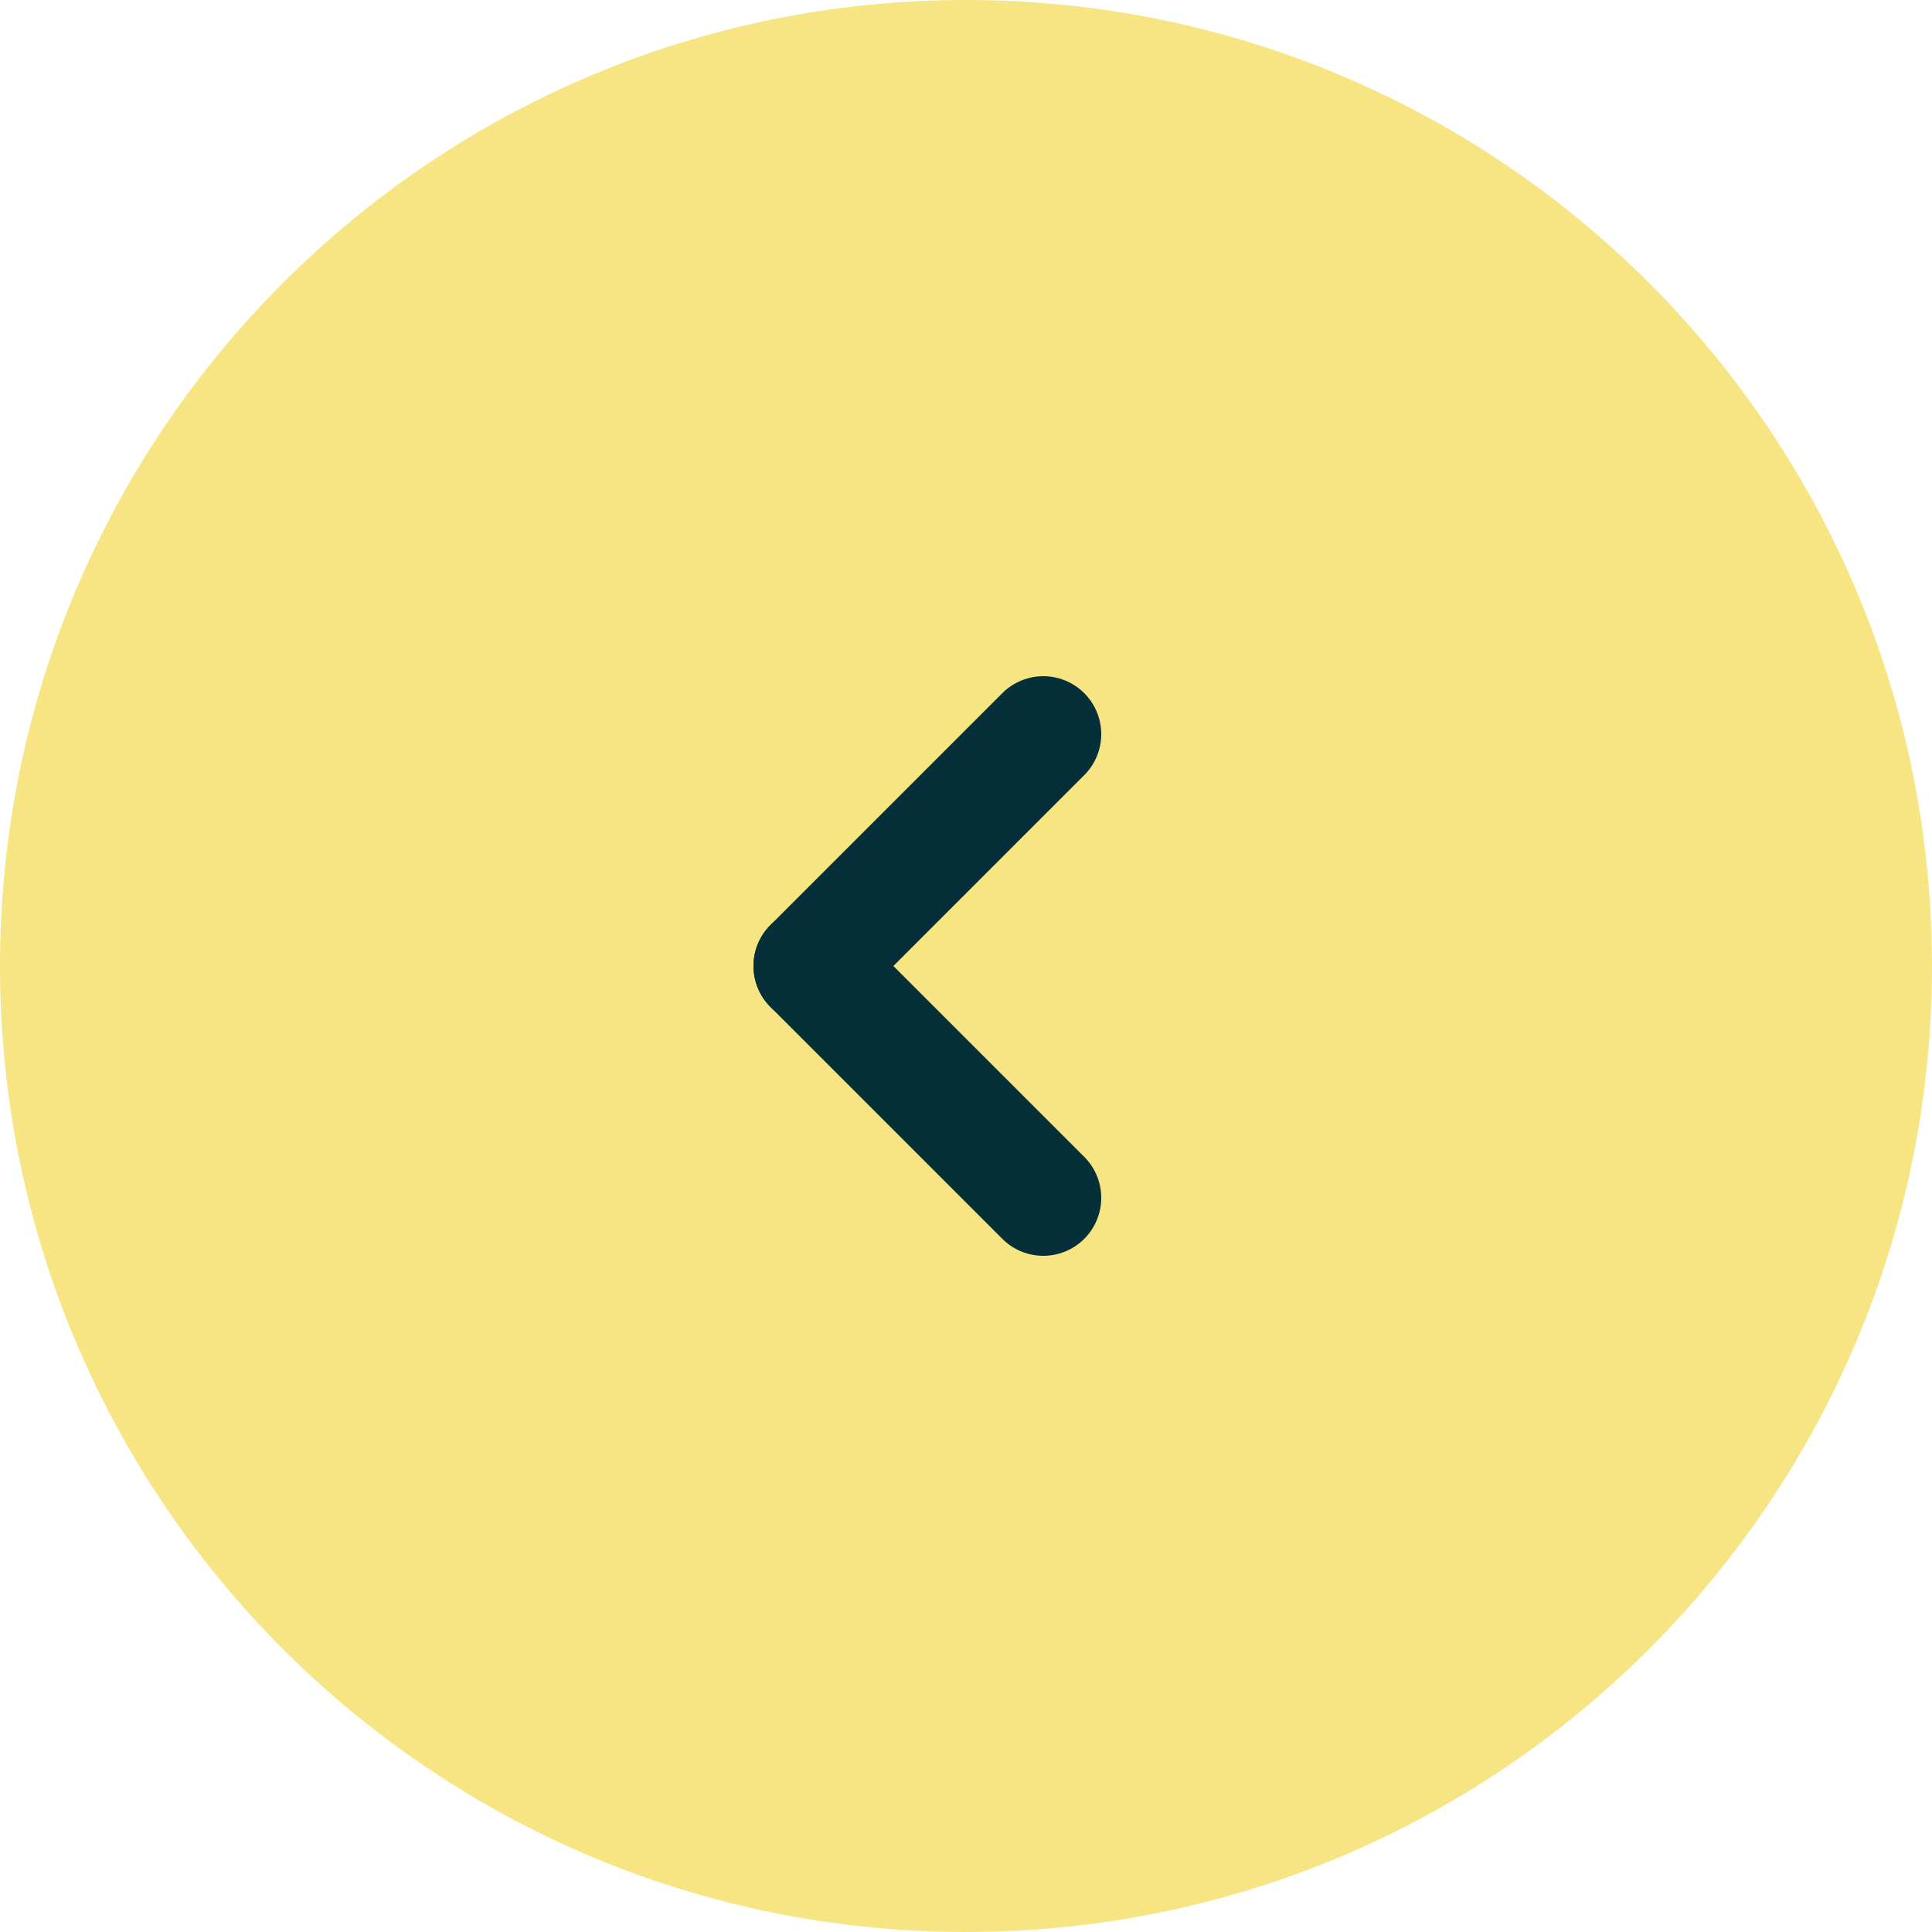
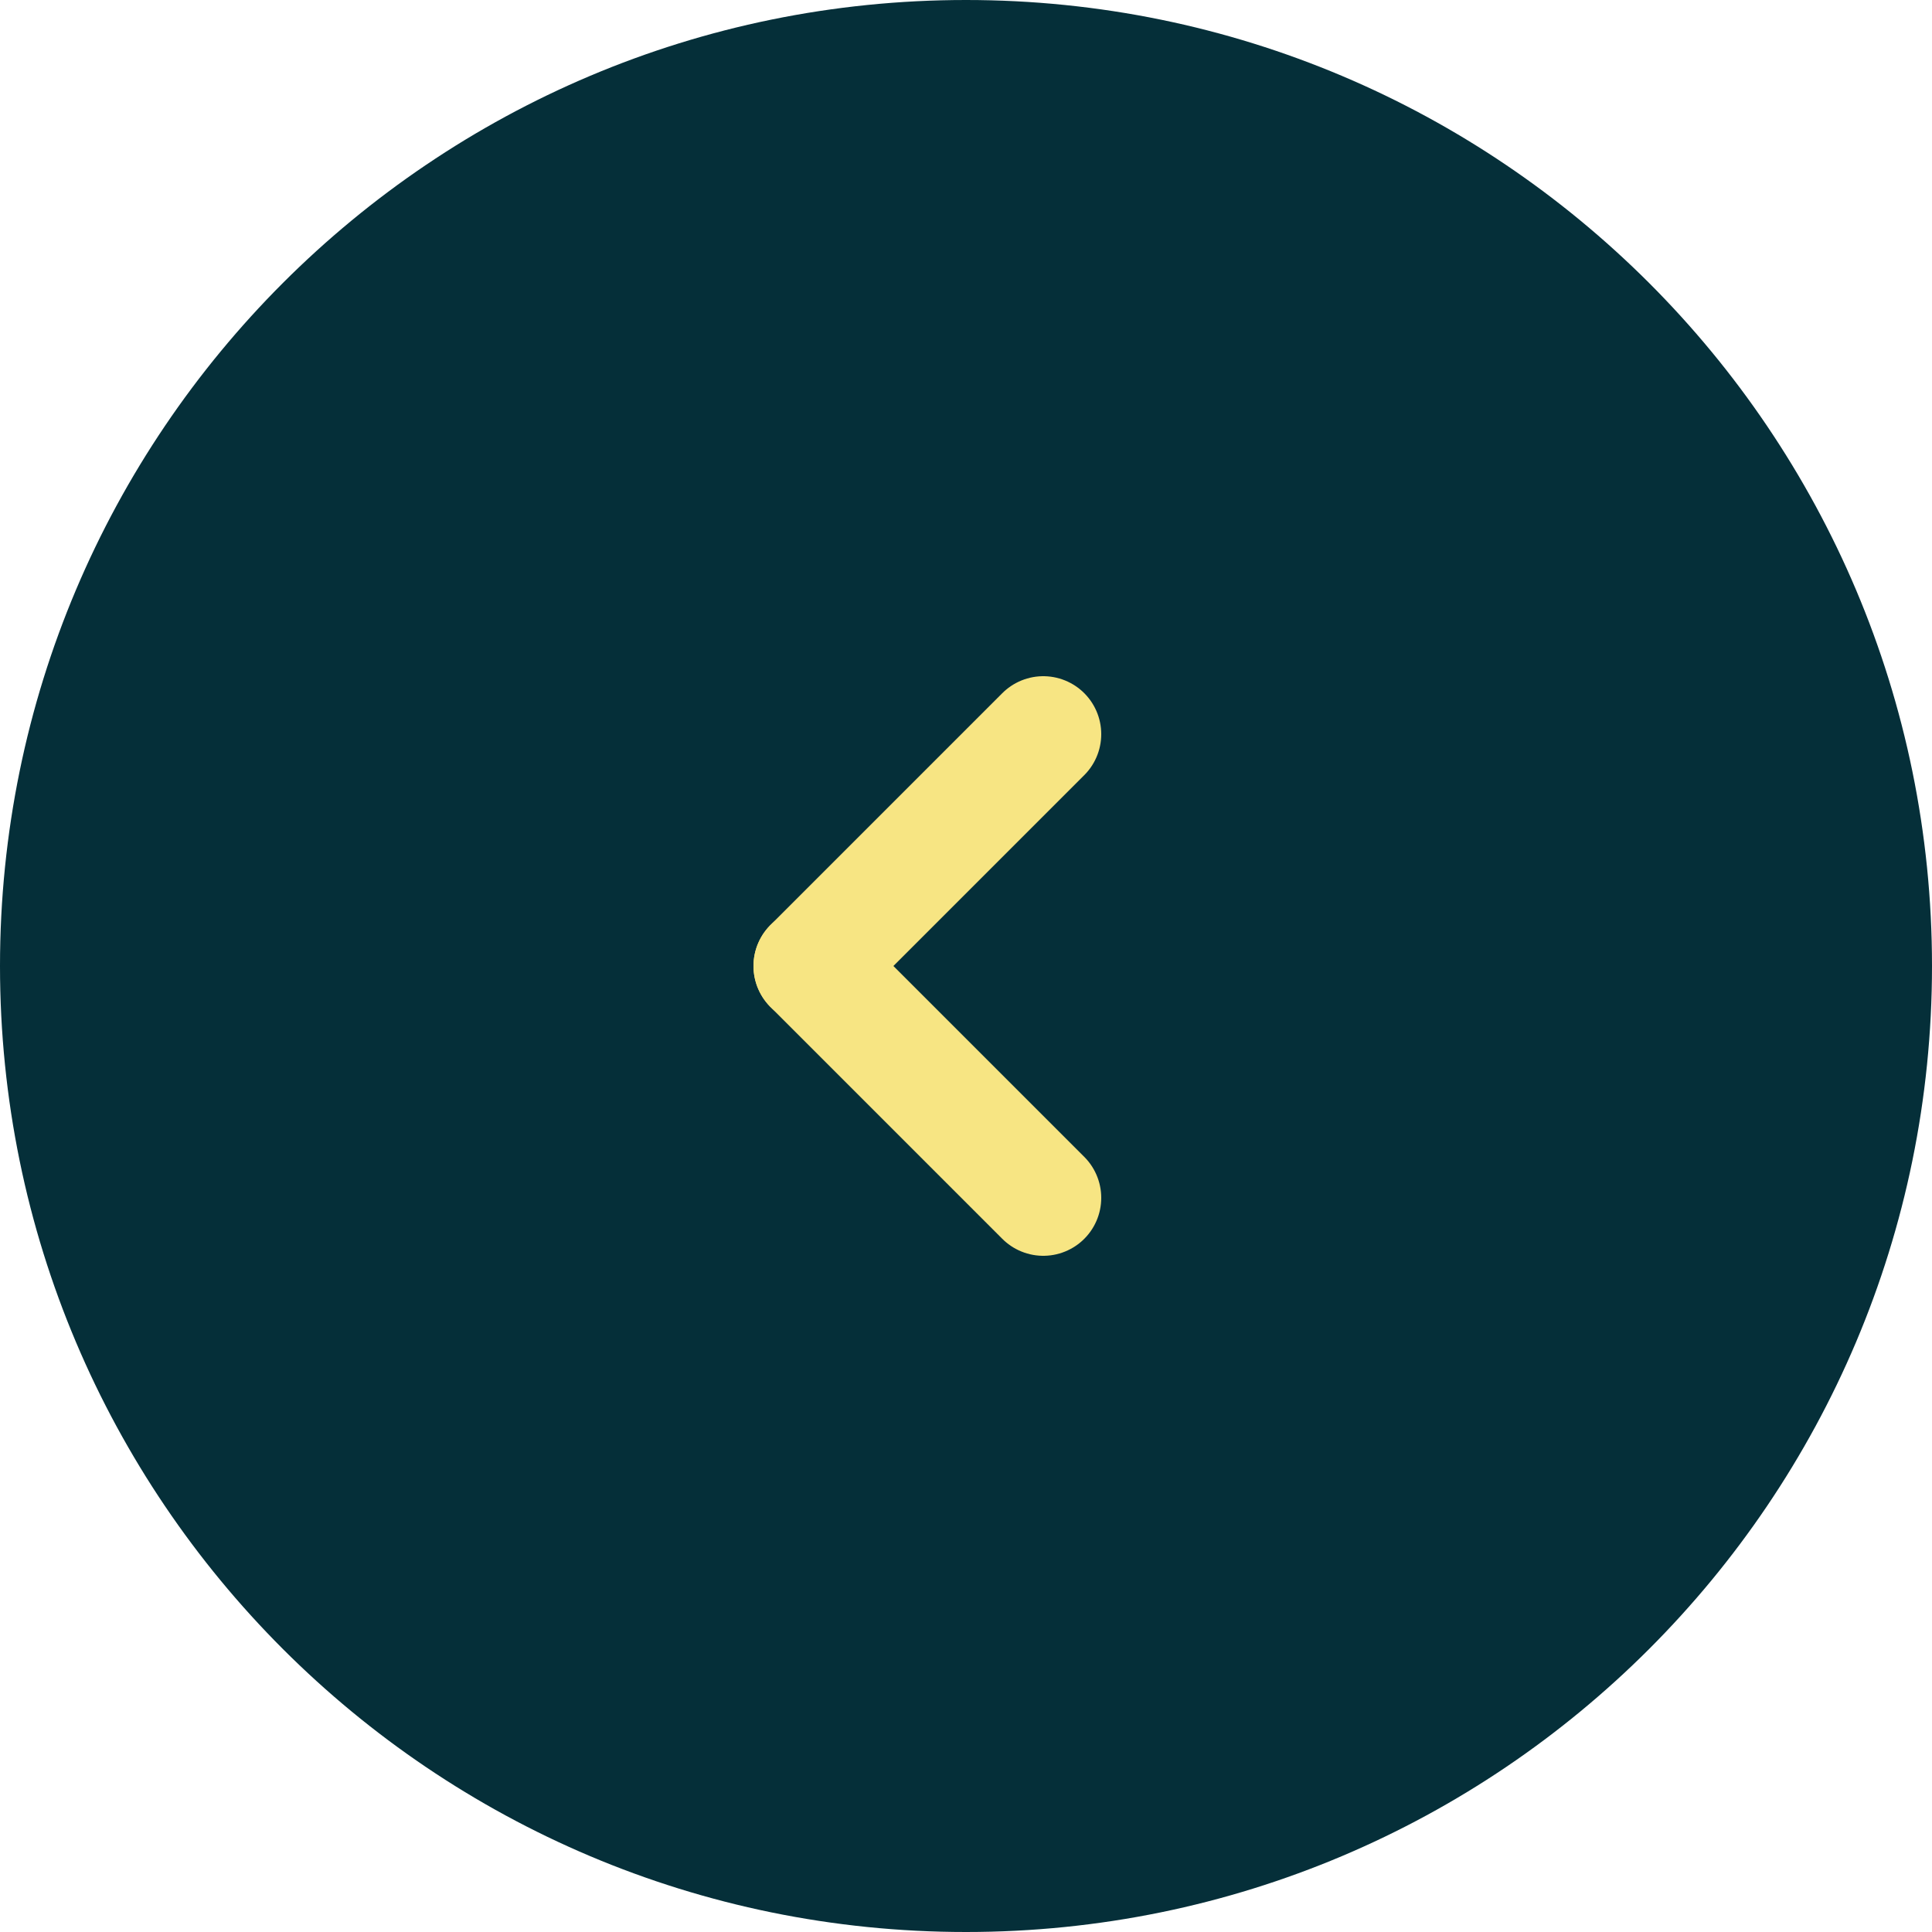
<svg xmlns="http://www.w3.org/2000/svg" width="50" height="50" viewBox="0 0 50 50">
  <g id="arrow-left" transform="translate(-140 -1380)">
-     <circle id="Ellipse_4" data-name="Ellipse 4" cx="25" cy="25" r="25" transform="translate(140 1380)" fill="#f7e583" />
+     <circle id="Ellipse_4" data-name="Ellipse 4" cx="25" cy="25" r="25" transform="translate(140 1380)" fill="#052f39" />
    <g id="Group_5" data-name="Group 5" transform="translate(161 1399)">
-       <line id="Line_10" data-name="Line 10" x1="6" y1="6" transform="translate(0 6)" fill="none" stroke="#052f39" stroke-linecap="round" stroke-width="3" />
-       <line id="Line_11" data-name="Line 11" y1="6" x2="6" fill="none" stroke="#052f39" stroke-linecap="round" stroke-width="3" />
+       <line id="Line_10" data-name="Line 10" x1="6" y1="6" transform="translate(0 6)" fill="none" stroke="#f7e583" stroke-linecap="round" stroke-width="3" />
+       <line id="Line_11" data-name="Line 11" y1="6" x2="6" fill="none" stroke="#f7e583" stroke-linecap="round" stroke-width="3" />
    </g>
  </g>
</svg>
